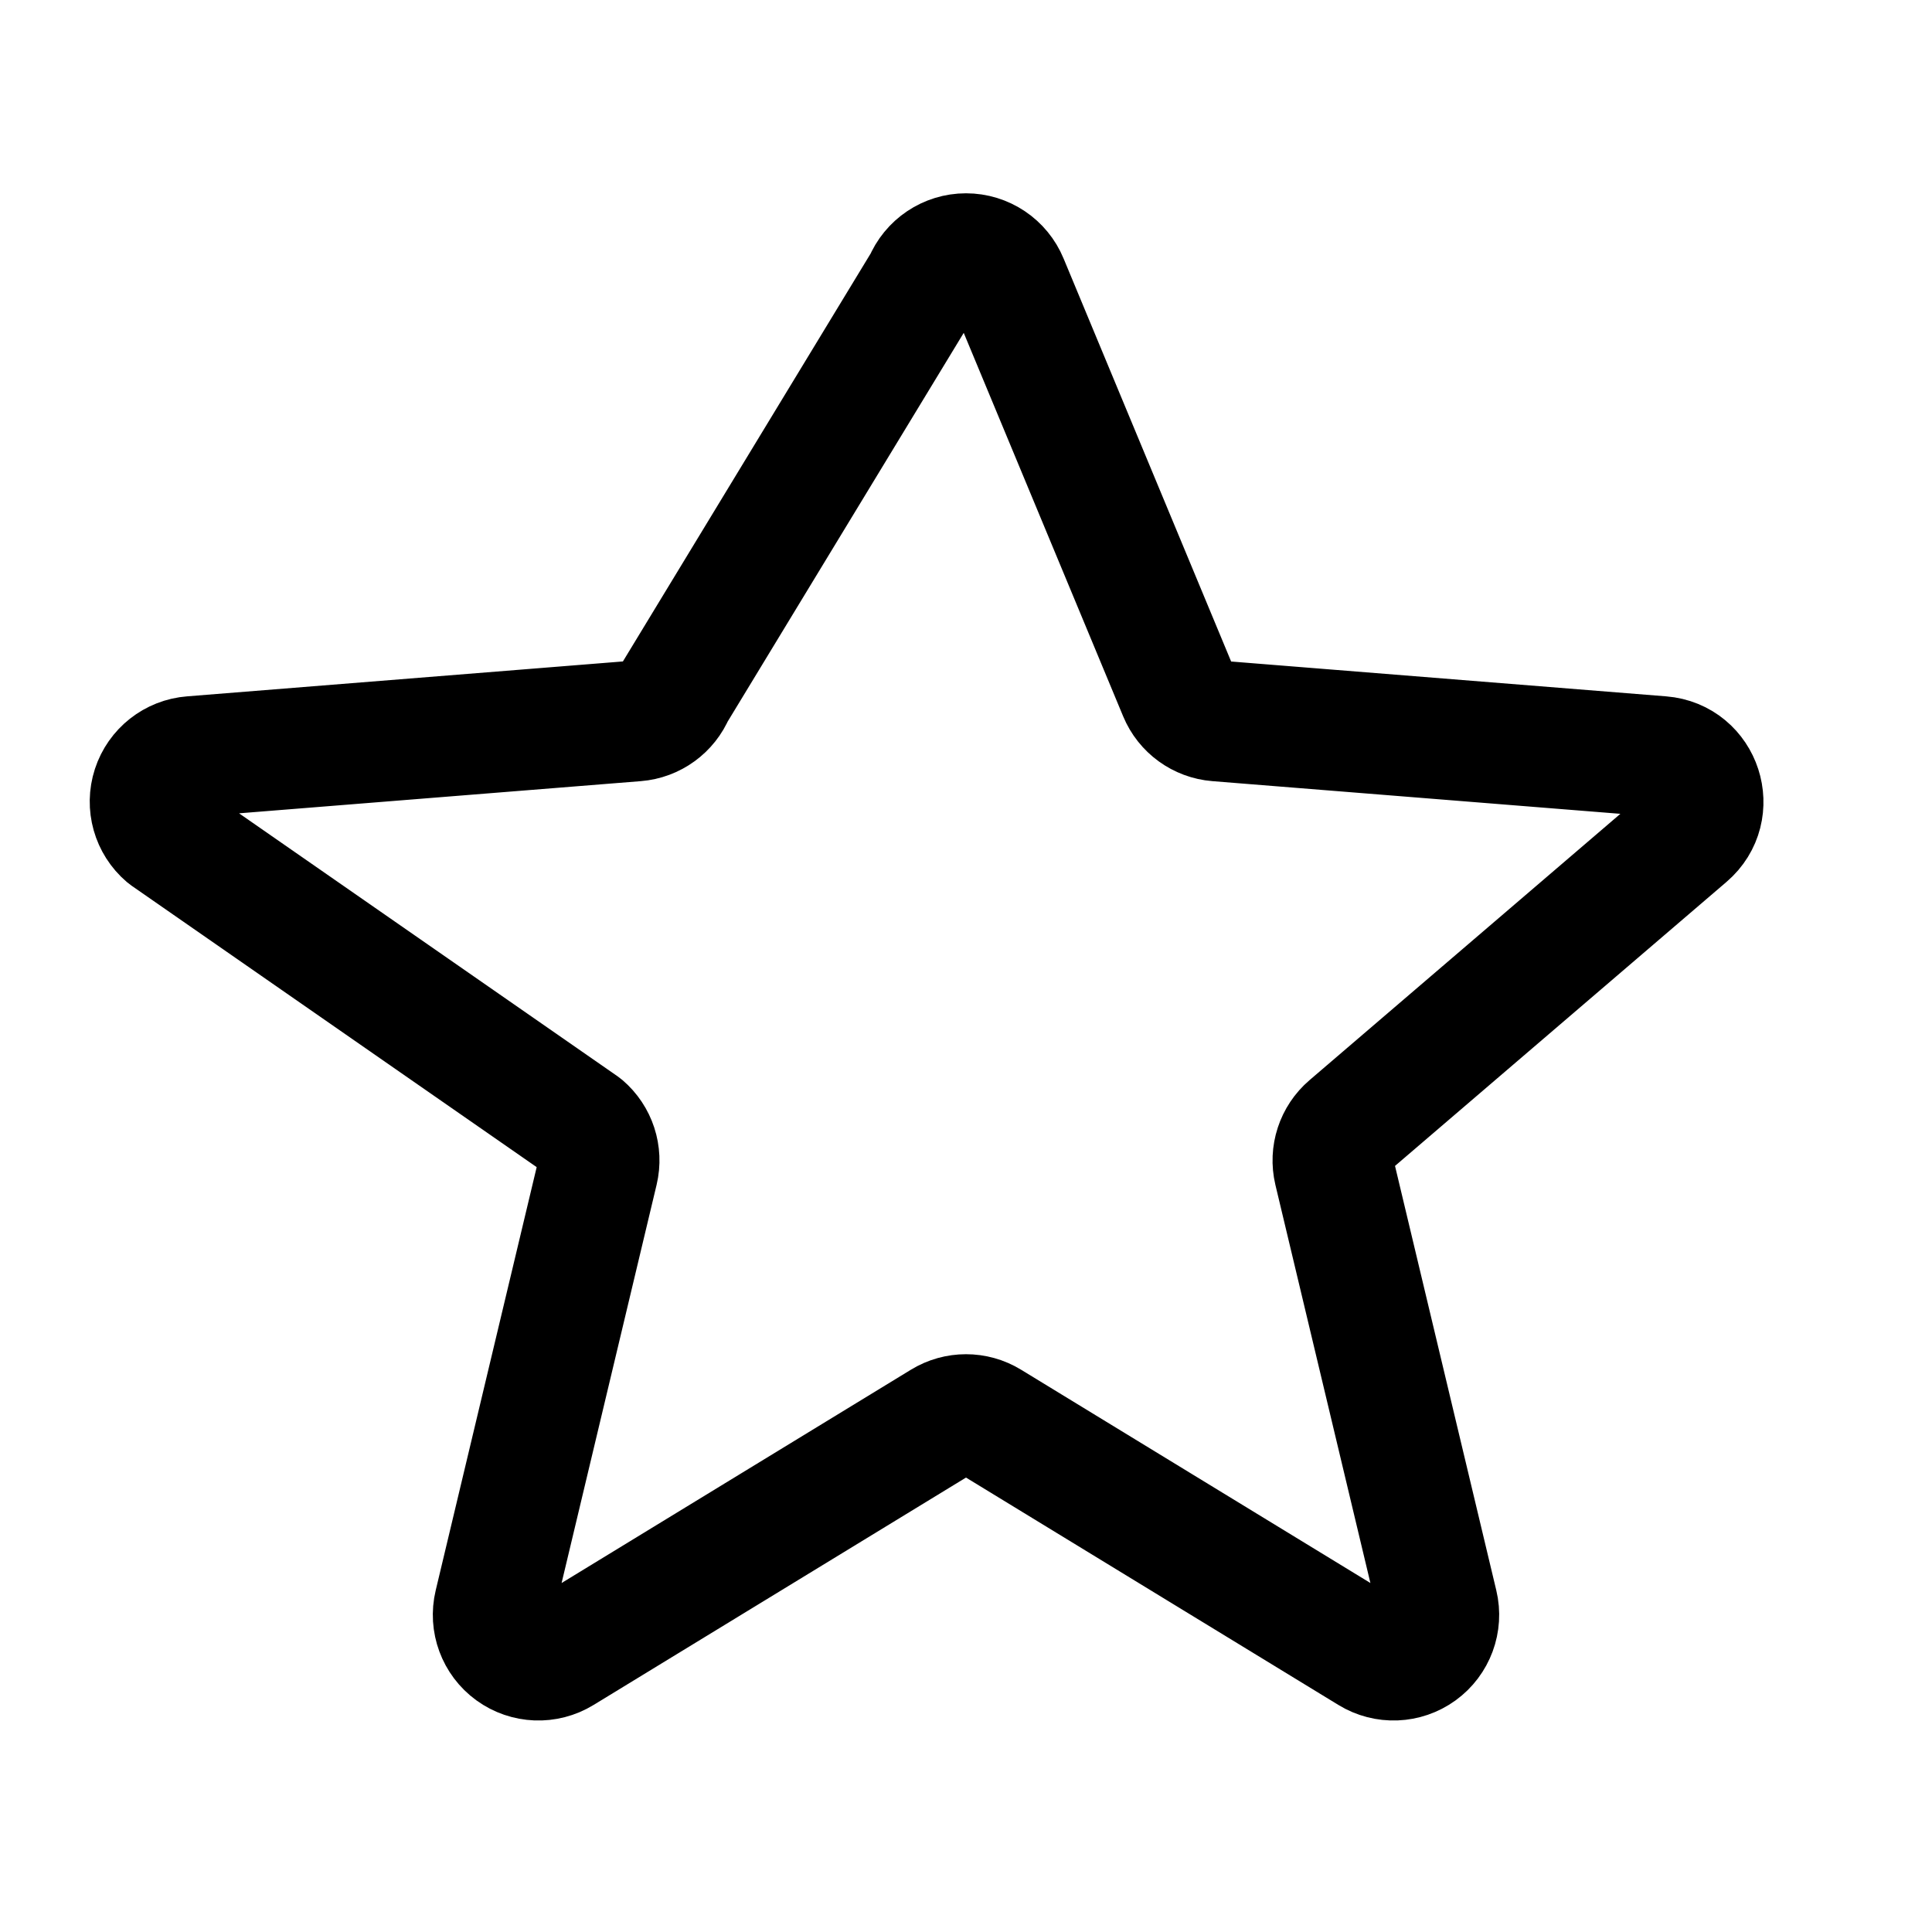
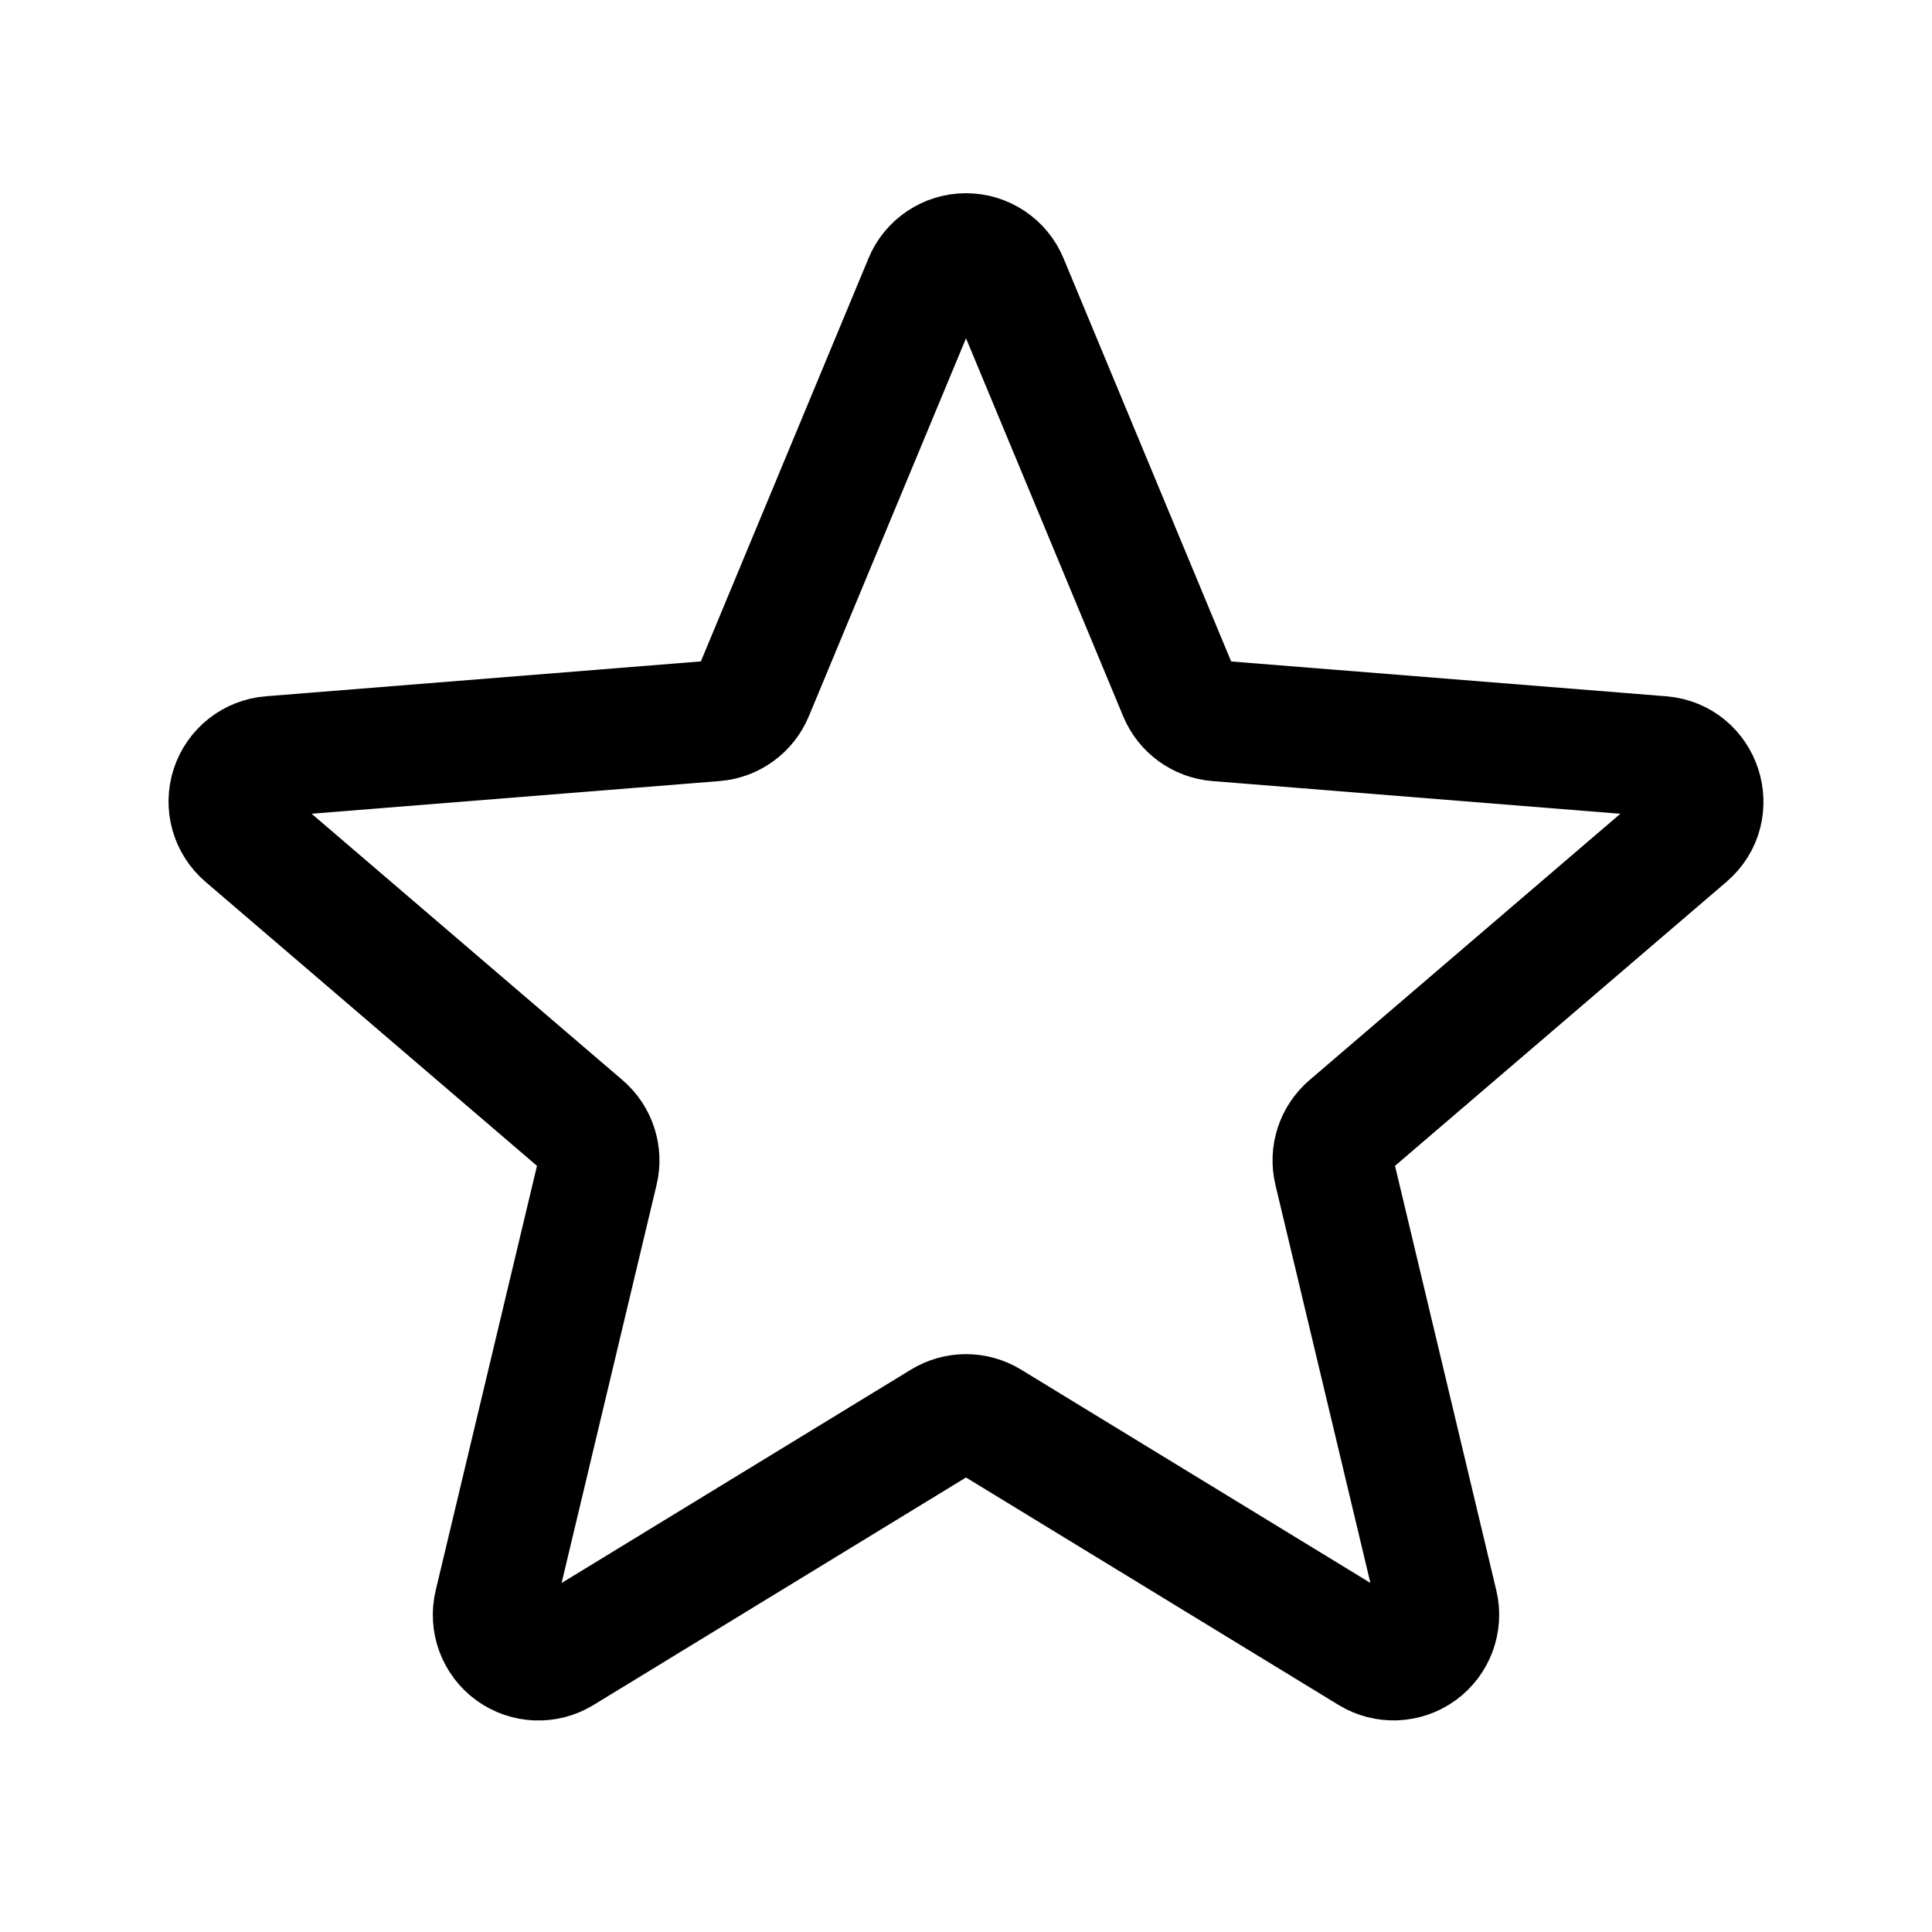
<svg xmlns="http://www.w3.org/2000/svg" fill="none" viewBox="0 0 24 24" stroke-width="1.5" stroke="currentColor">
-   <path stroke-linecap="round" stroke-linejoin="round" d="M11.48 3.5a.562.562 0 011.04 0l2.125 5.111a.563.563 0 00.475.345l5.518.442c.499.04.701.663.321.988l-4.204 3.602a.563.563 0 00-.182.557l1.285 5.385a.562.562 0 01-.84.61l-4.725-2.885a.562.562 0 00-.586 0l-4.725 2.885a.562.562 0 01-.84-.61l1.285-5.386a.562.562 0 00-.182-.557L2.062 10.386a.562.562 0 01.321-.988l5.518-.442a.563.563 0 00.475-.345L11.48 3.5z" />
+   <path stroke-linecap="round" stroke-linejoin="round" d="M11.48 3.499a.562.562 0 0 1 1.04 0l2.125 5.111a.563.563 0 0 0 .475.345l5.518.442c.499.04.701.663.321.988l-4.204 3.602a.563.563 0 0 0-.182.557l1.285 5.385a.562.562 0 0 1-.84.61l-4.725-2.885a.562.562 0 0 0-.586 0L6.982 20.54a.562.562 0 0 1-.84-.61l1.285-5.386a.562.562 0 0 0-.182-.557l-4.204-3.602a.562.562 0 0 1 .321-.988l5.518-.442a.563.563 0 0 0 .475-.345L11.48 3.5Z" />
</svg>
